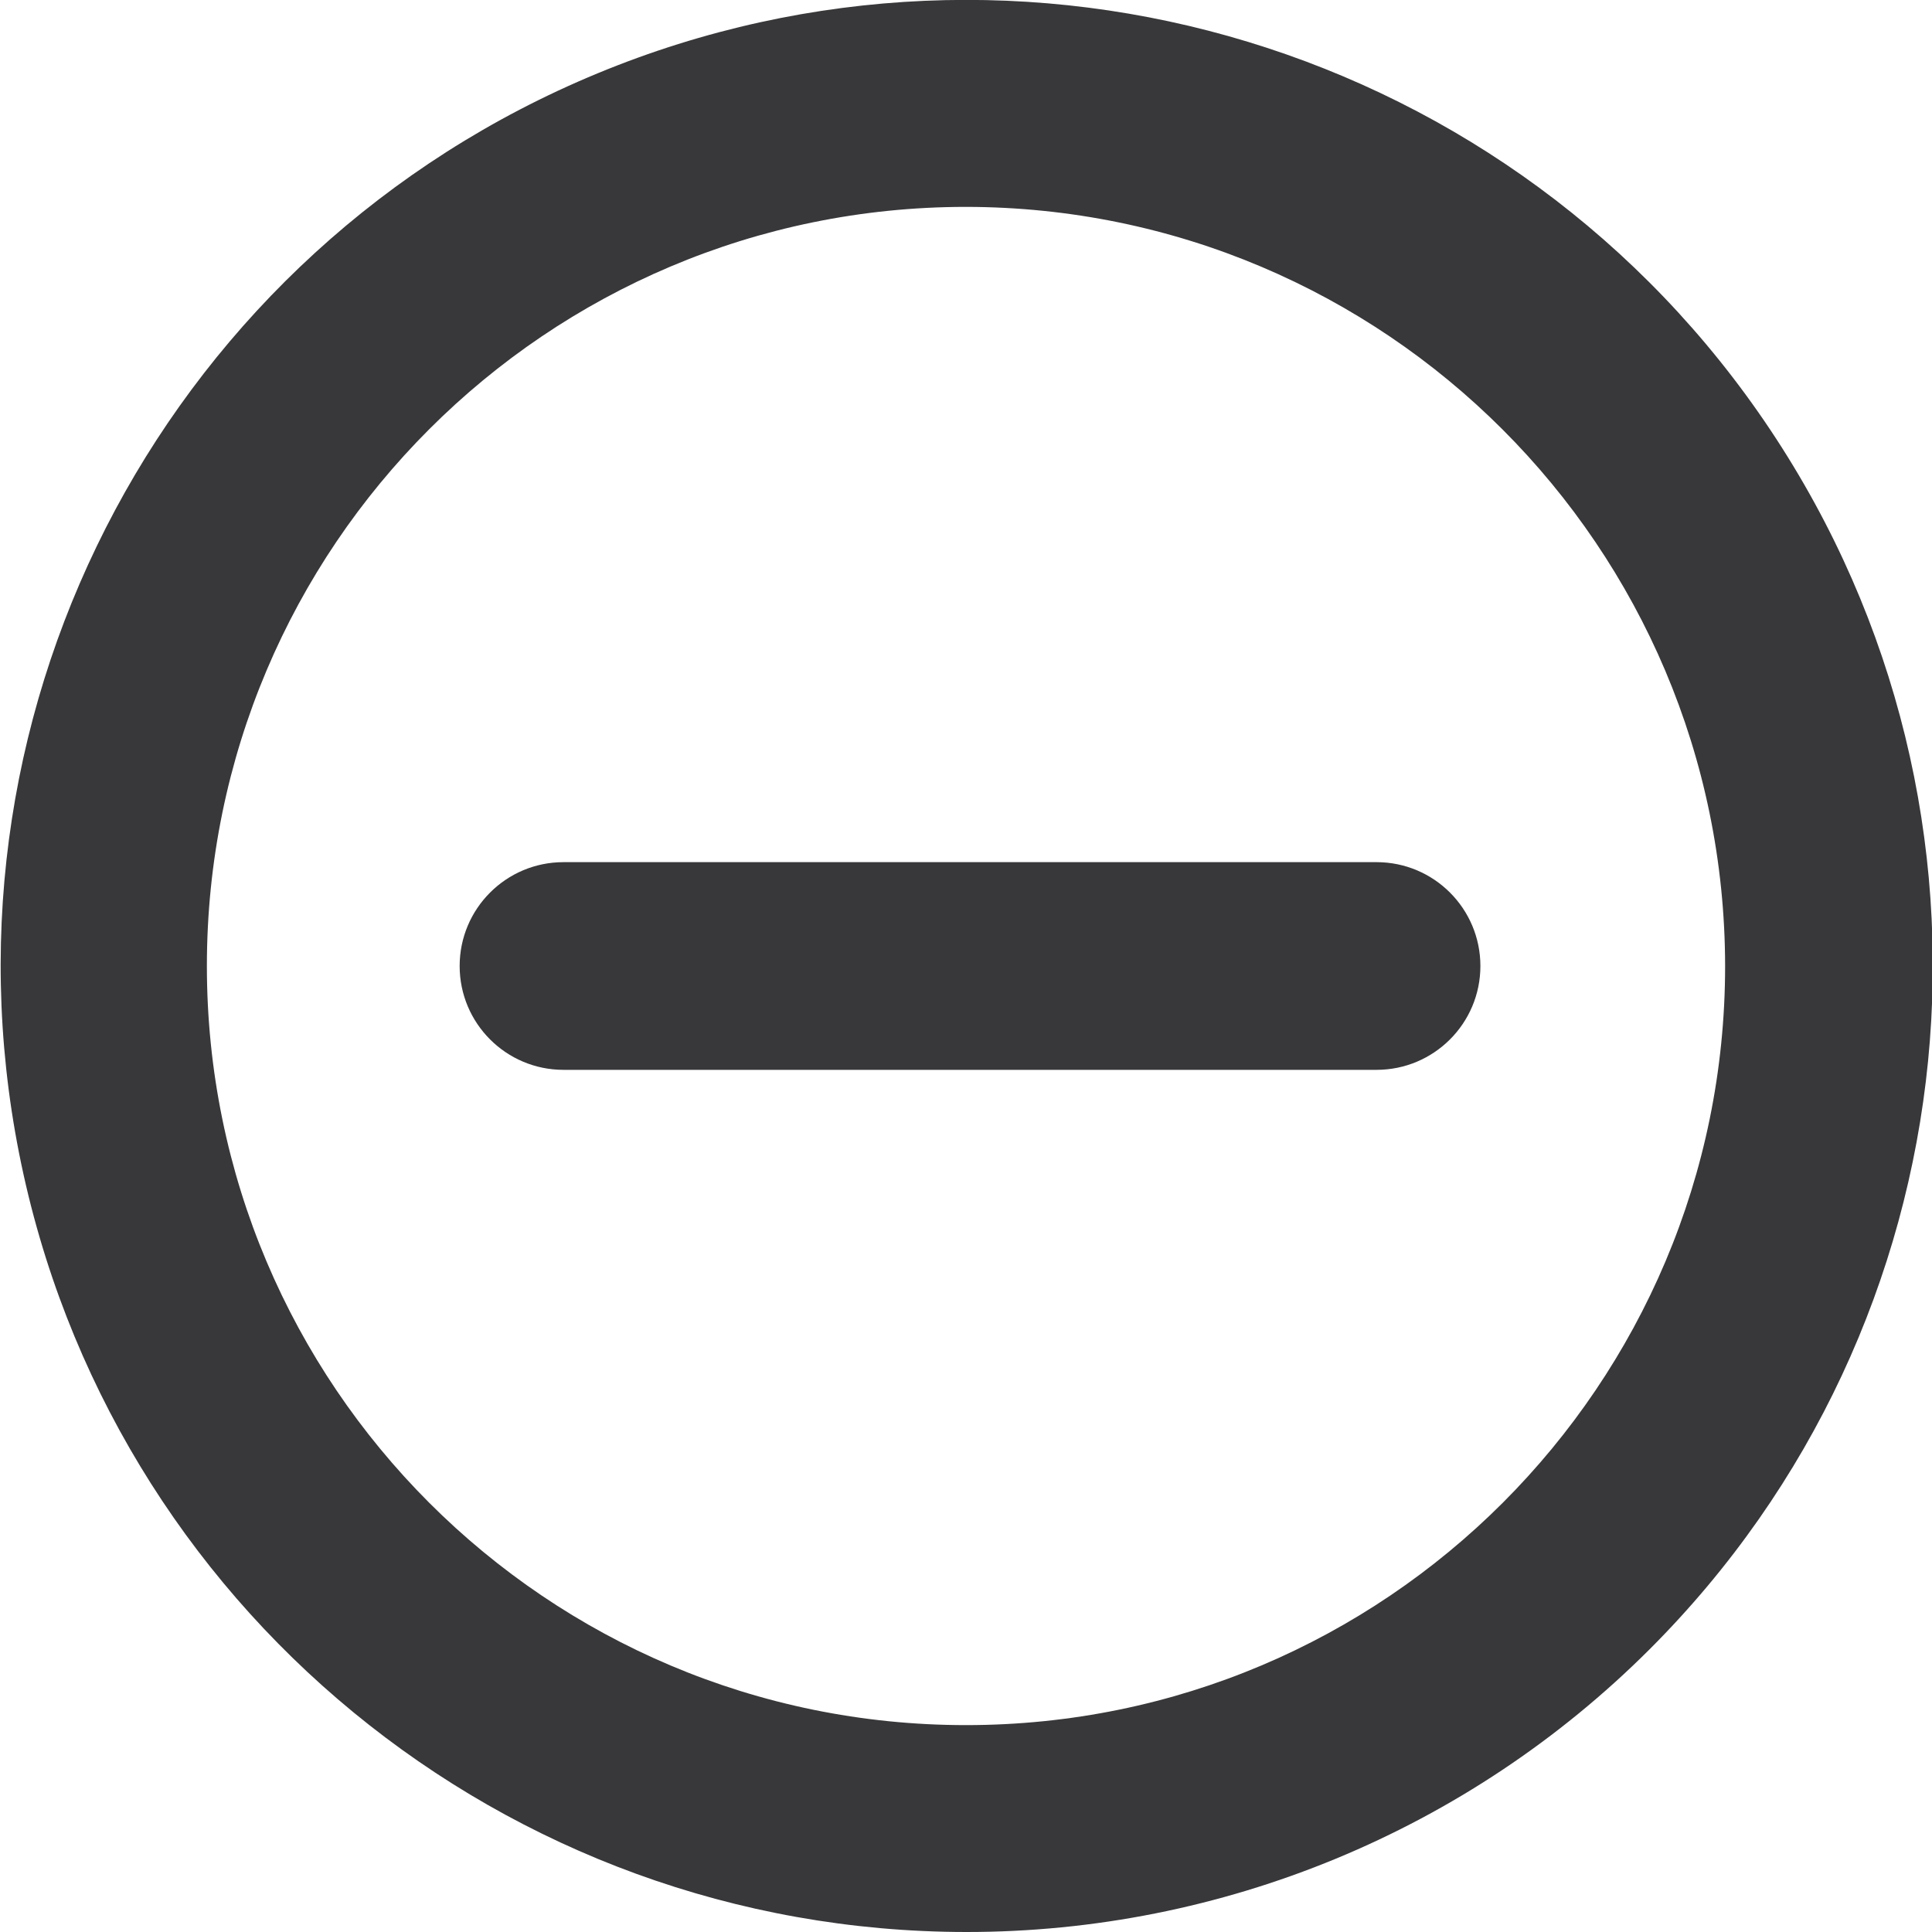
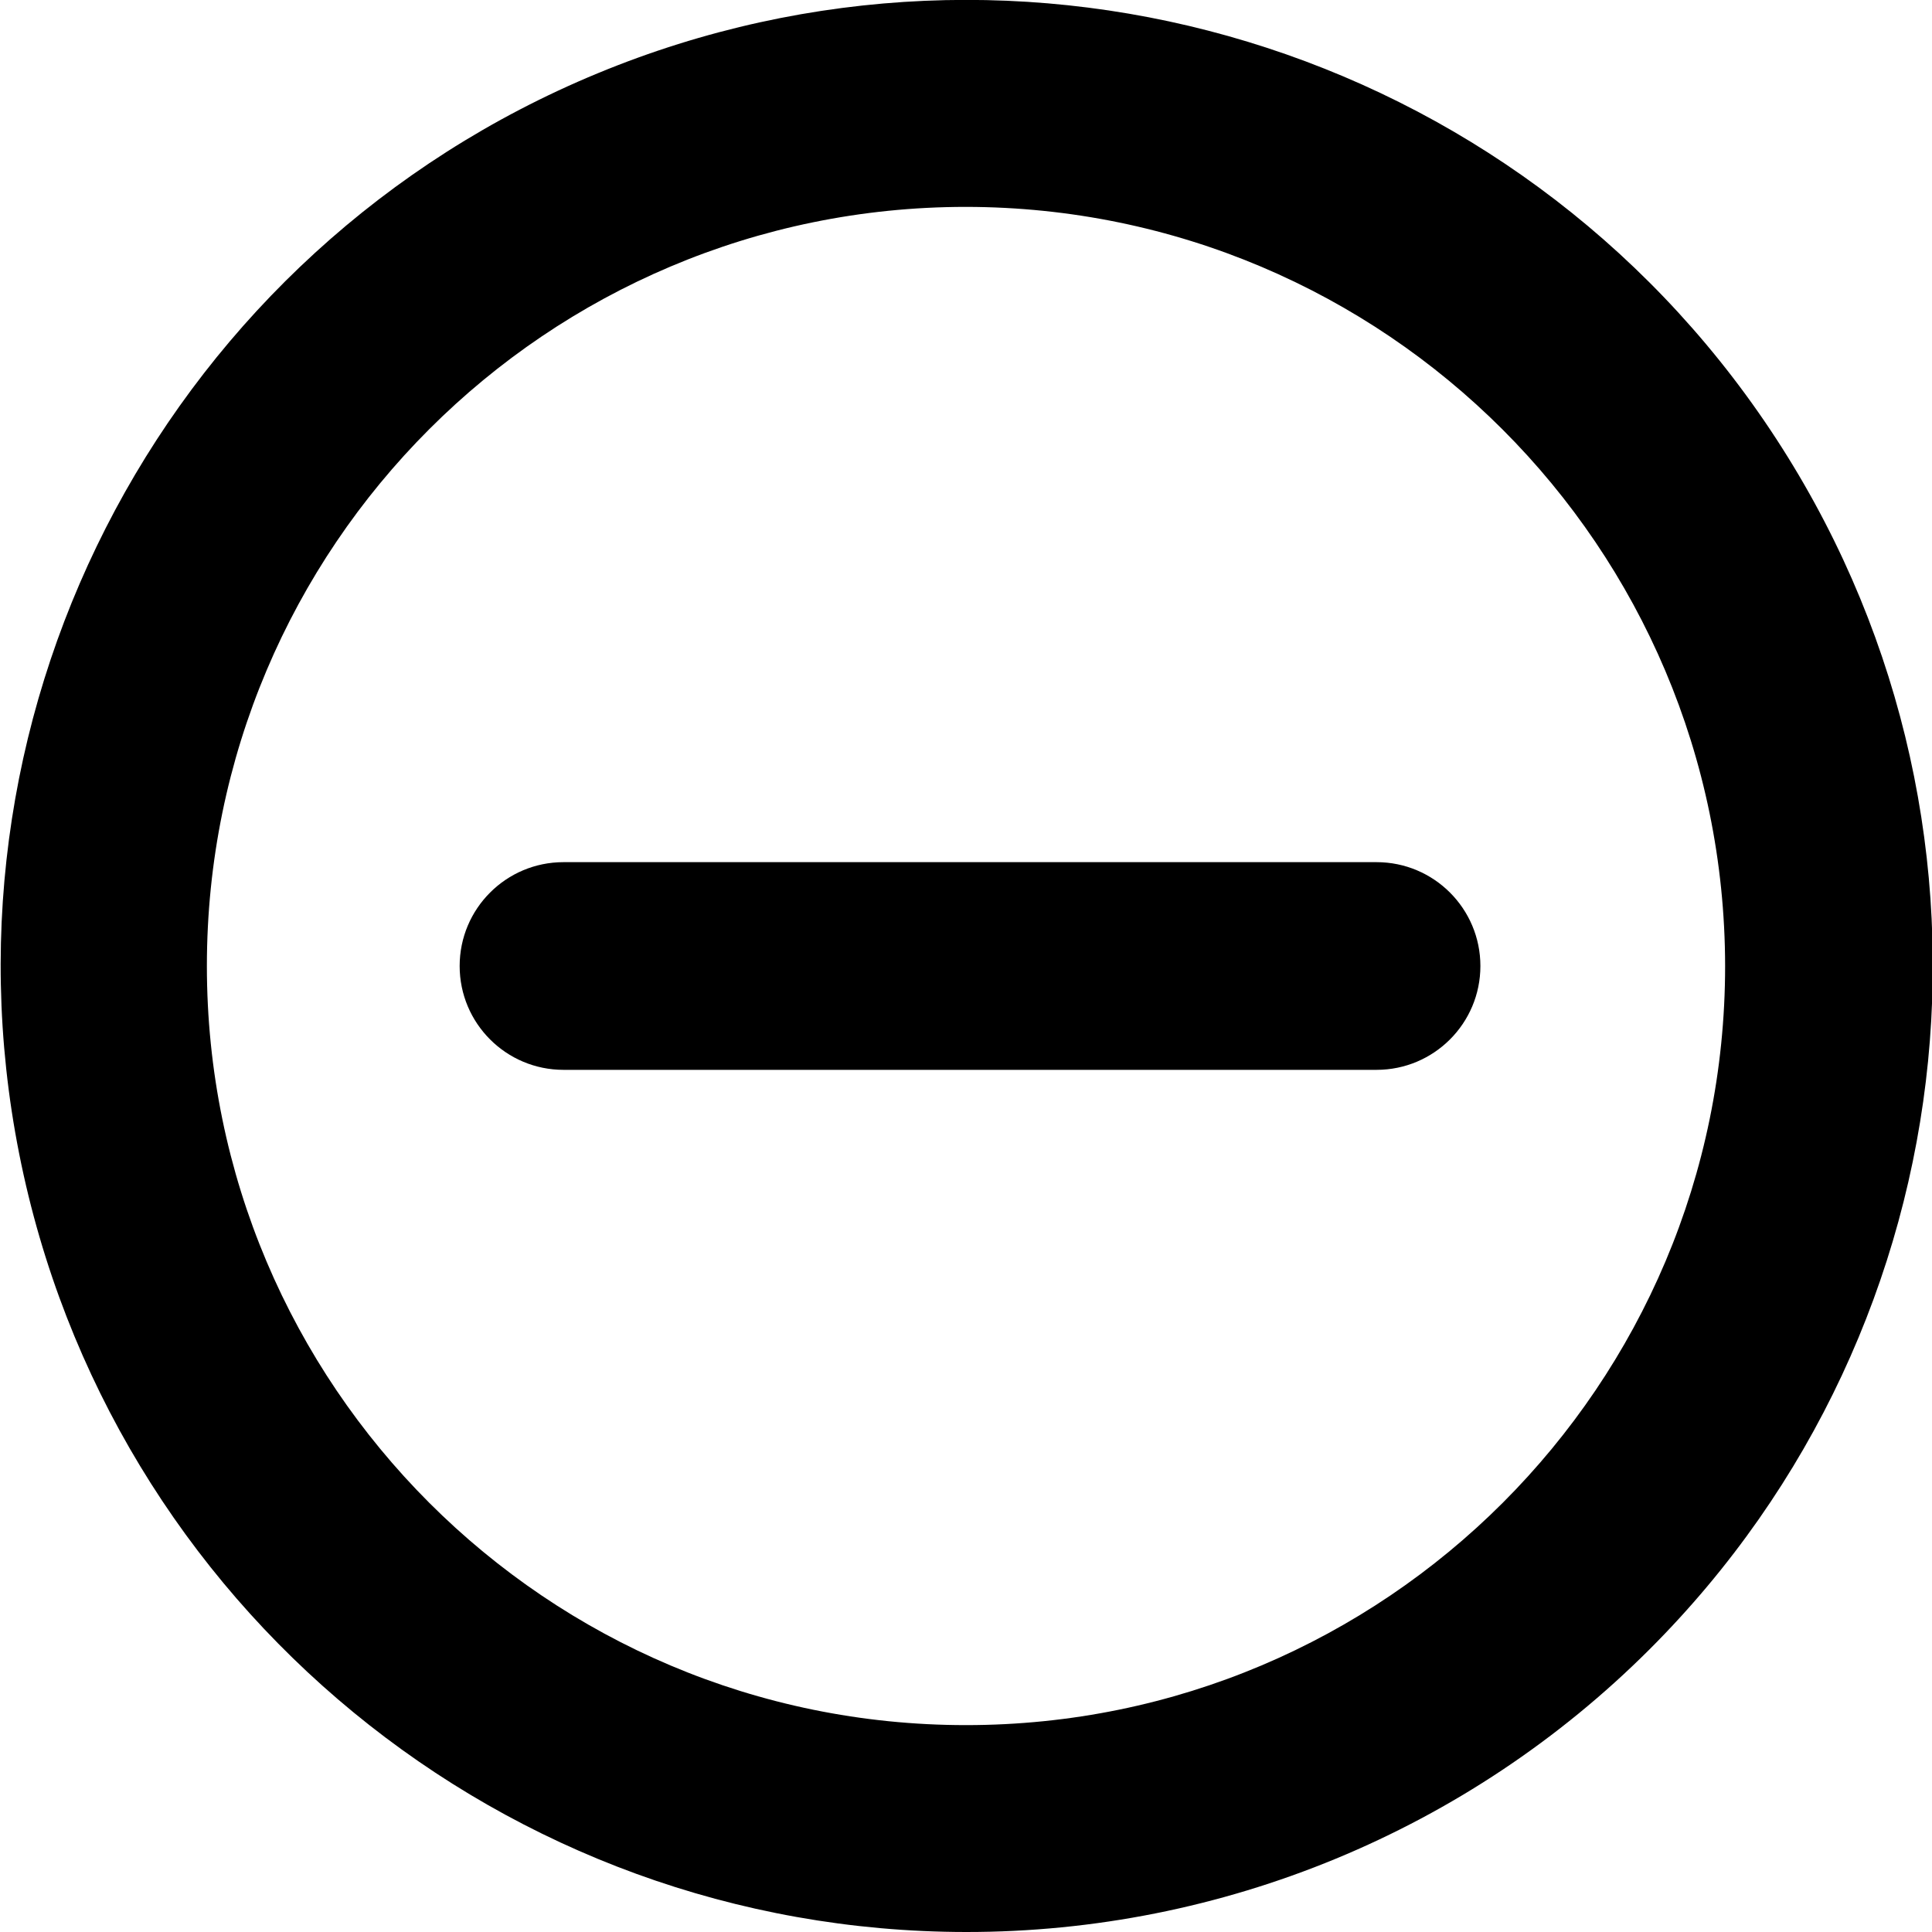
<svg xmlns="http://www.w3.org/2000/svg" viewBox="0 0 24 24">
-   <defs>
-     <style>.cls-1{fill:#38373a;}</style>
-   </defs>
+   <defs />
  <g id="Layer_2" data-name="Layer 2">
    <g id="_24px" data-name="24px">
      <g id="Remove_Item" data-name="Remove Item">
        <path class="cls-1" d="M17.05,13.29H7a1.29,1.29,0,0,1,0-2.58h10.1a1.29,1.29,0,0,1,0,2.58Z" />
        <path class="cls-1" d="M12,24a12,12,0,1,1,8.49-3.51A12,12,0,0,1,12,24ZM12,2.57A9.43,9.43,0,1,0,21.43,12,9.44,9.44,0,0,0,12,2.57Z" />
      </g>
    </g>
  </g>
</svg>
